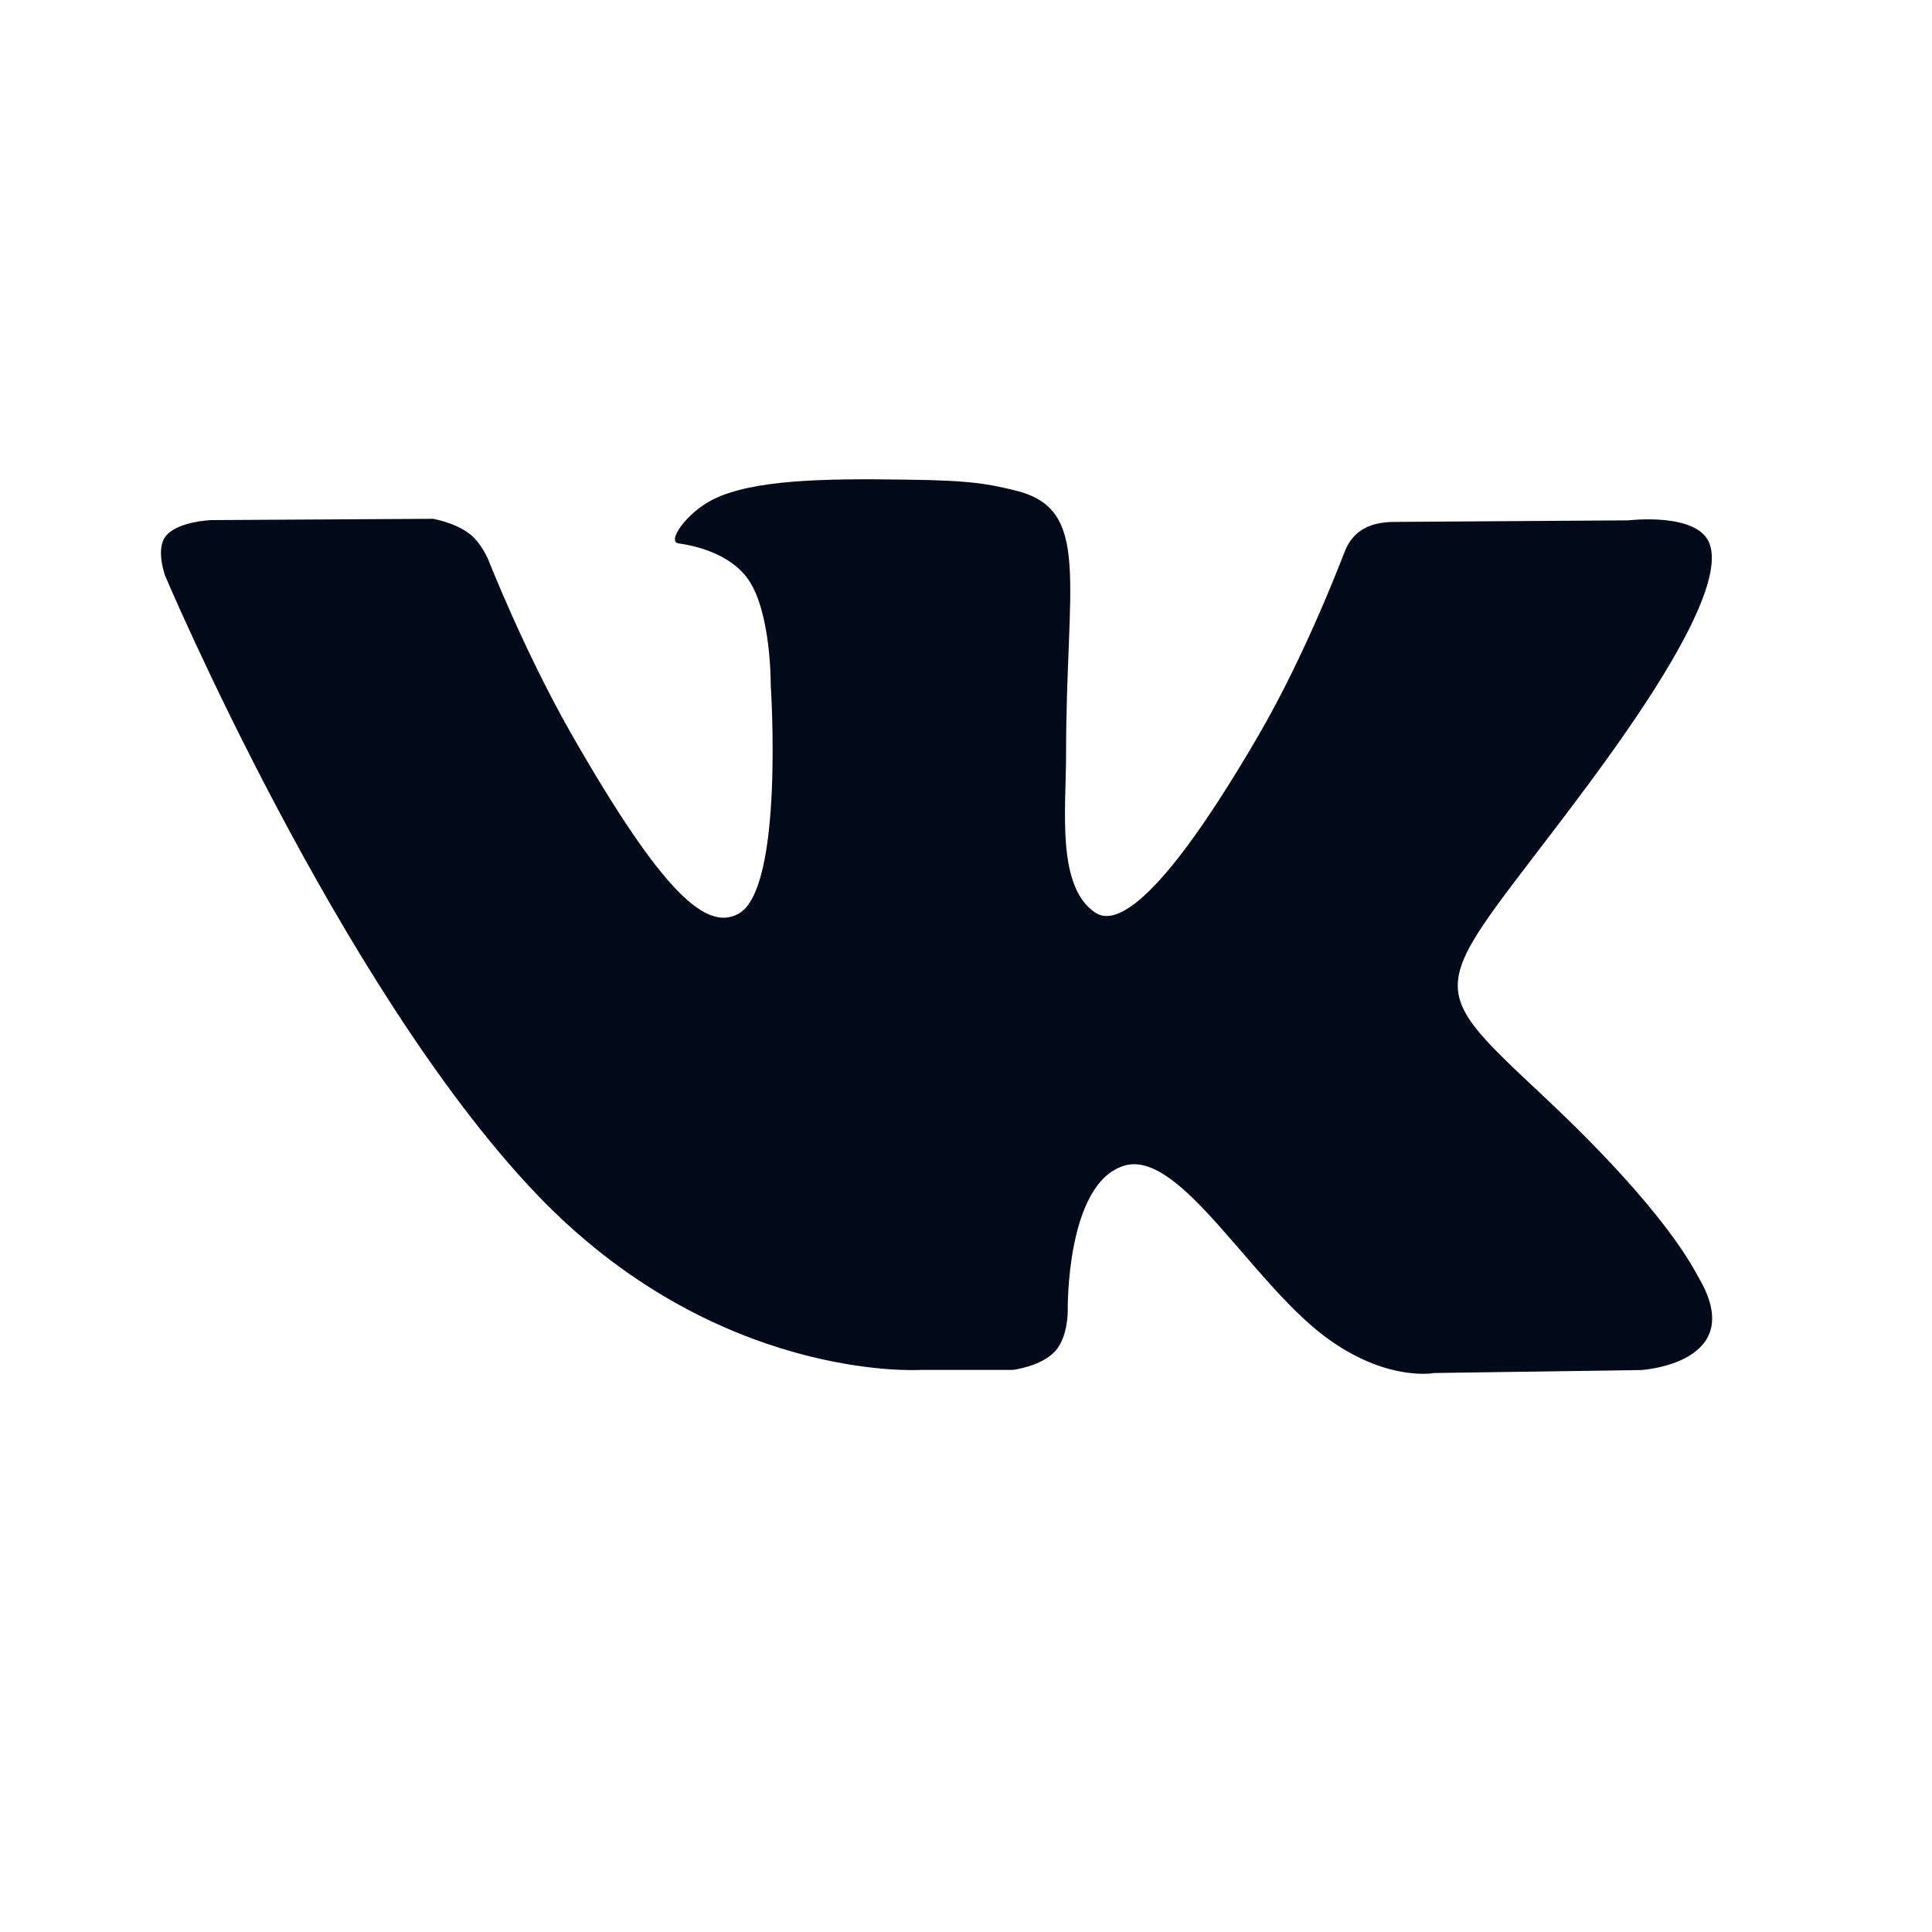
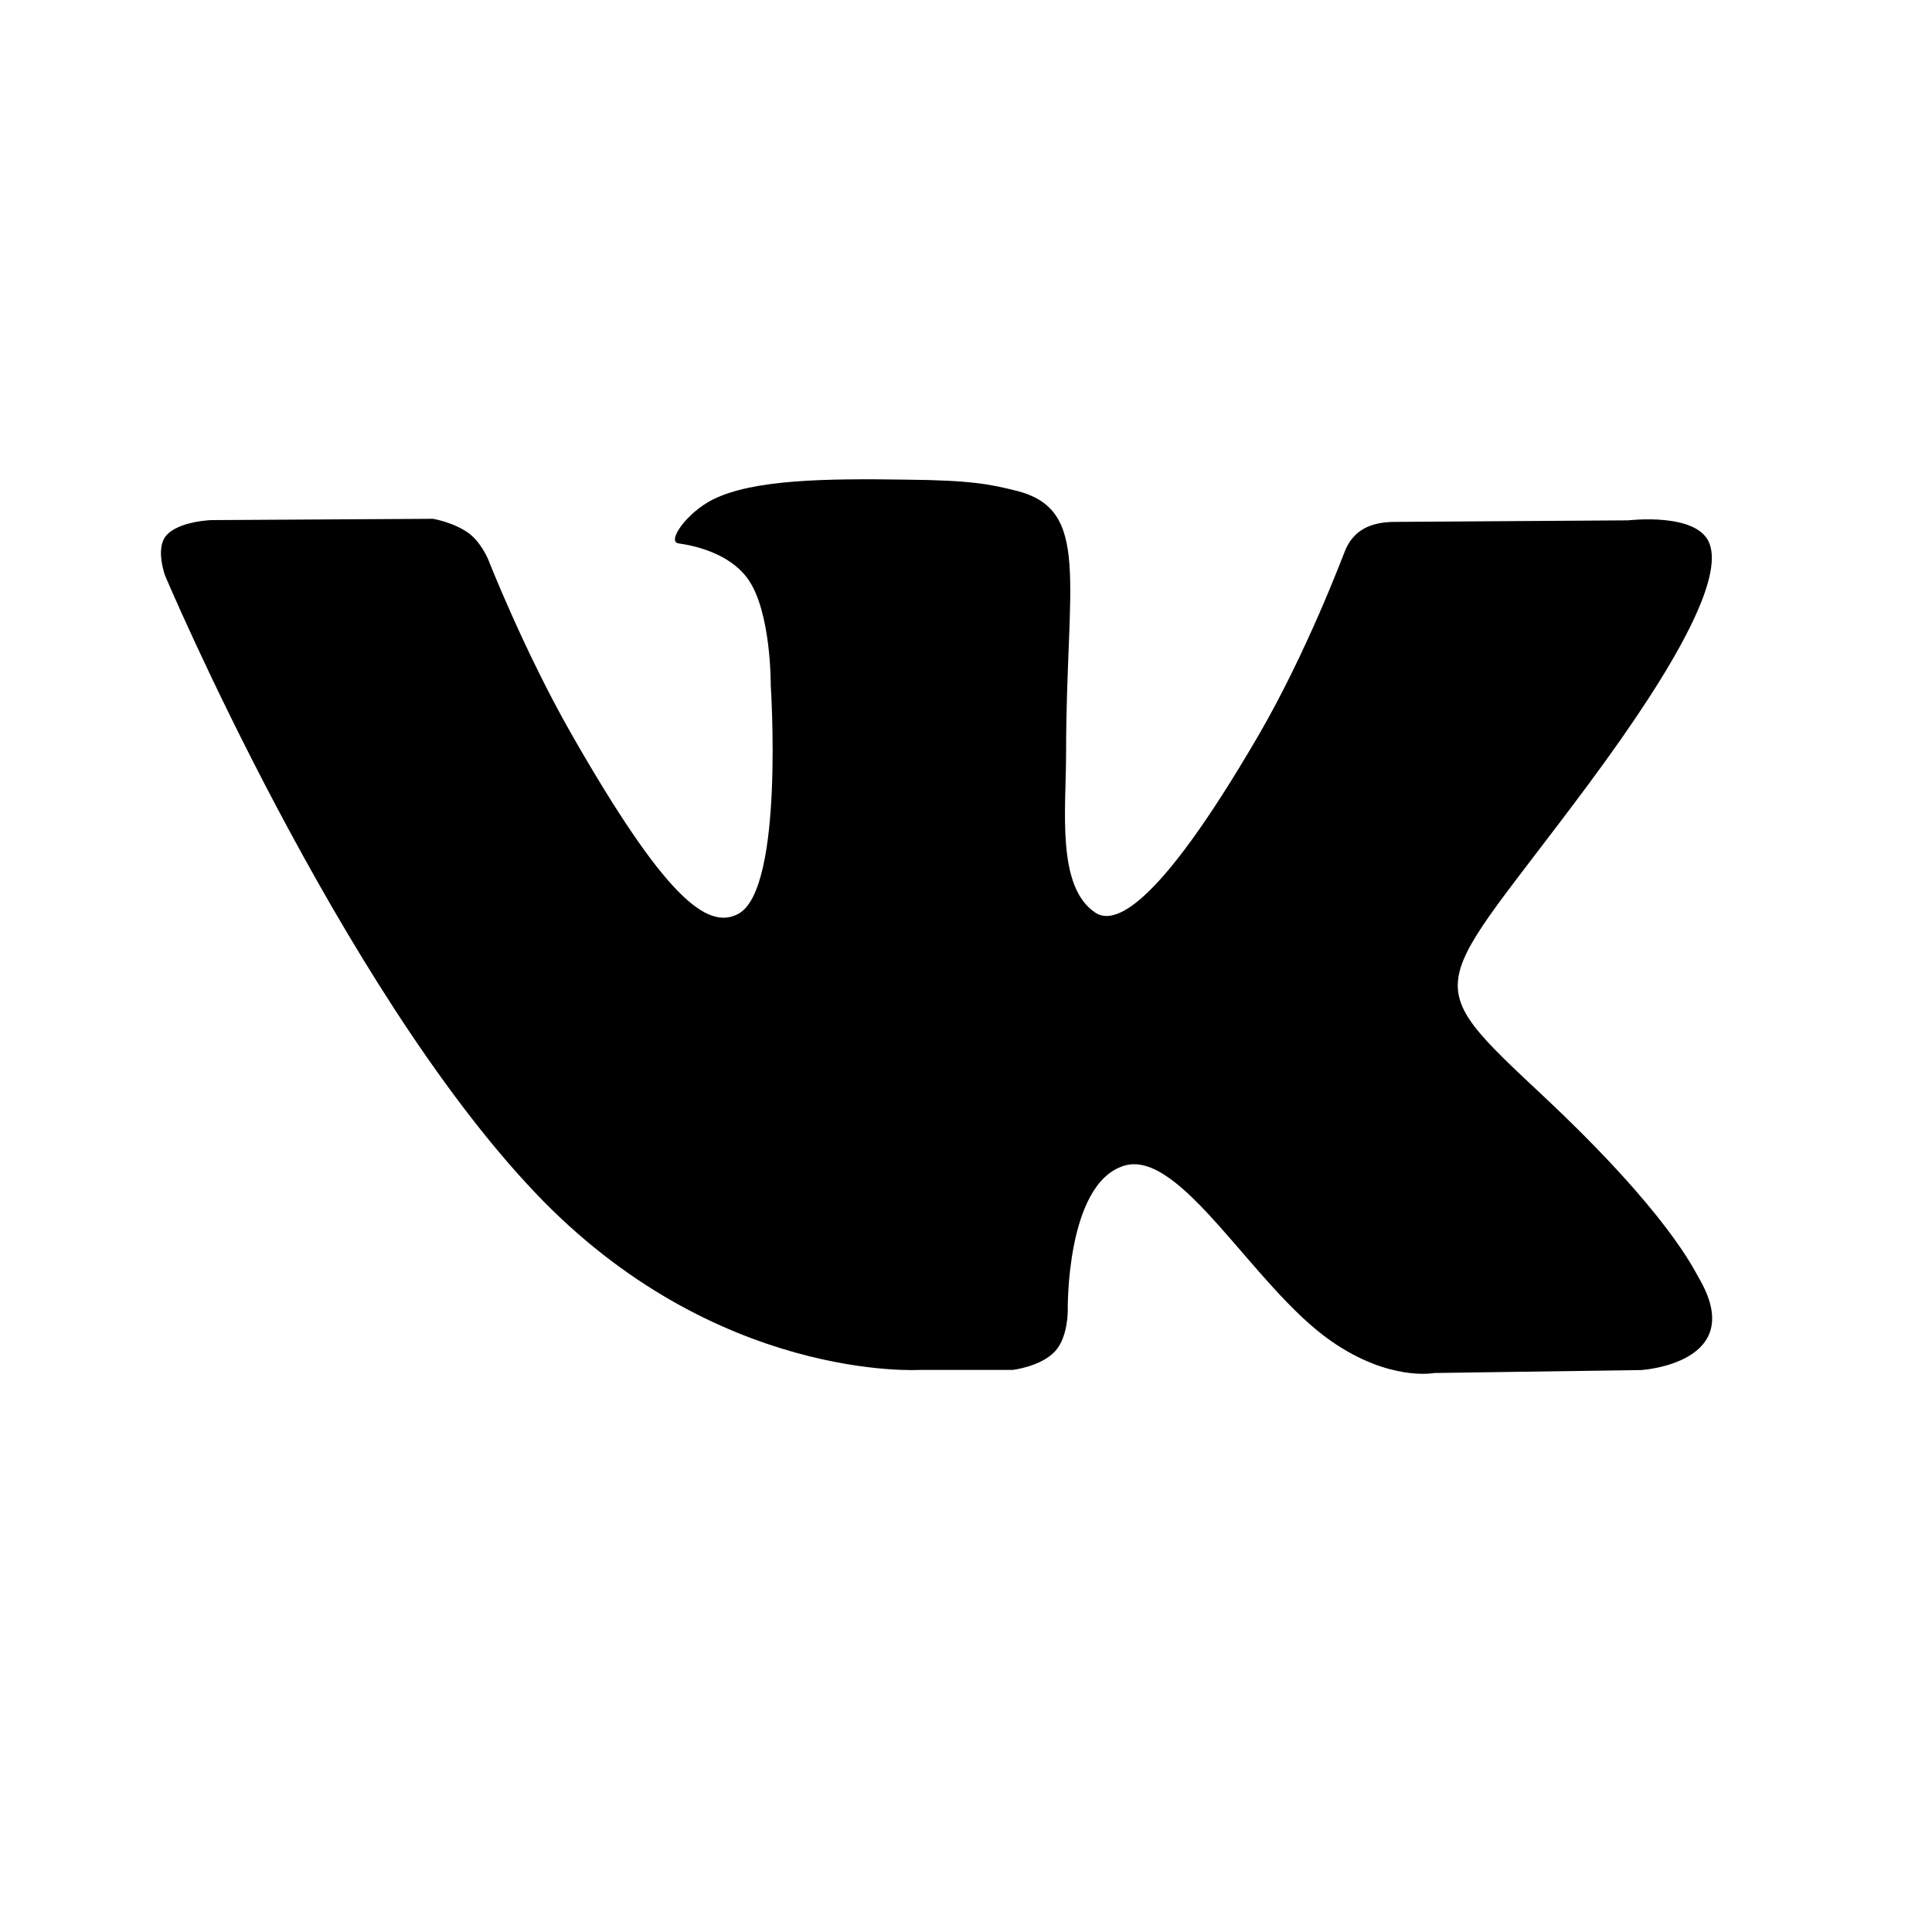
<svg xmlns="http://www.w3.org/2000/svg" width="15" height="15" viewBox="0 0 15 15">
-   <path fill="#030A1A" d="M8.723 9.052c.442-.143 1.01.944 1.612 1.36.453.316.8.248.8.248l1.608-.023s.84-.052.444-.72c-.033-.055-.233-.495-1.197-1.4-1.008-.945-.872-.792.342-2.427.74-.997 1.035-1.606.942-1.866-.088-.25-.632-.184-.632-.184l-1.811.012c-.177 0-.326.055-.394.239-.002.002-.288.771-.67 1.425C8.961 7.1 8.64 7.174 8.506 7.087c-.306-.2-.229-.804-.229-1.233 0-1.342.2-1.9-.391-2.045-.198-.049-.343-.08-.847-.085-.645-.01-1.192 0-1.502.153-.206.103-.364.33-.268.342.12.017.39.074.535.272.185.255.18.828.18.828s.106 1.58-.25 1.775c-.245.135-.58-.14-1.298-1.396-.367-.643-.645-1.353-.645-1.353s-.054-.132-.15-.204c-.117-.086-.279-.113-.279-.113l-1.72.01s-.258.008-.353.122c-.084.101-.007.31-.007.31S2.63 7.655 4.155 9.26c1.398 1.474 2.987 1.376 2.987 1.376h.72s.218-.025.329-.144c.103-.111.099-.32.099-.32s-.015-.977.433-1.12Z" />
+   <path d="M8.723 9.052c.442-.143 1.01.944 1.612 1.36.453.316.8.248.8.248l1.608-.023s.84-.052.444-.72c-.033-.055-.233-.495-1.197-1.4-1.008-.945-.872-.792.342-2.427.74-.997 1.035-1.606.942-1.866-.088-.25-.632-.184-.632-.184l-1.811.012c-.177 0-.326.055-.394.239-.002.002-.288.771-.67 1.425C8.961 7.1 8.64 7.174 8.506 7.087c-.306-.2-.229-.804-.229-1.233 0-1.342.2-1.9-.391-2.045-.198-.049-.343-.08-.847-.085-.645-.01-1.192 0-1.502.153-.206.103-.364.33-.268.342.12.017.39.074.535.272.185.255.18.828.18.828s.106 1.58-.25 1.775c-.245.135-.58-.14-1.298-1.396-.367-.643-.645-1.353-.645-1.353s-.054-.132-.15-.204c-.117-.086-.279-.113-.279-.113l-1.72.01s-.258.008-.353.122c-.084.101-.007.31-.007.31S2.63 7.655 4.155 9.26c1.398 1.474 2.987 1.376 2.987 1.376h.72s.218-.025.329-.144c.103-.111.099-.32.099-.32s-.015-.977.433-1.12Z" />
</svg>
